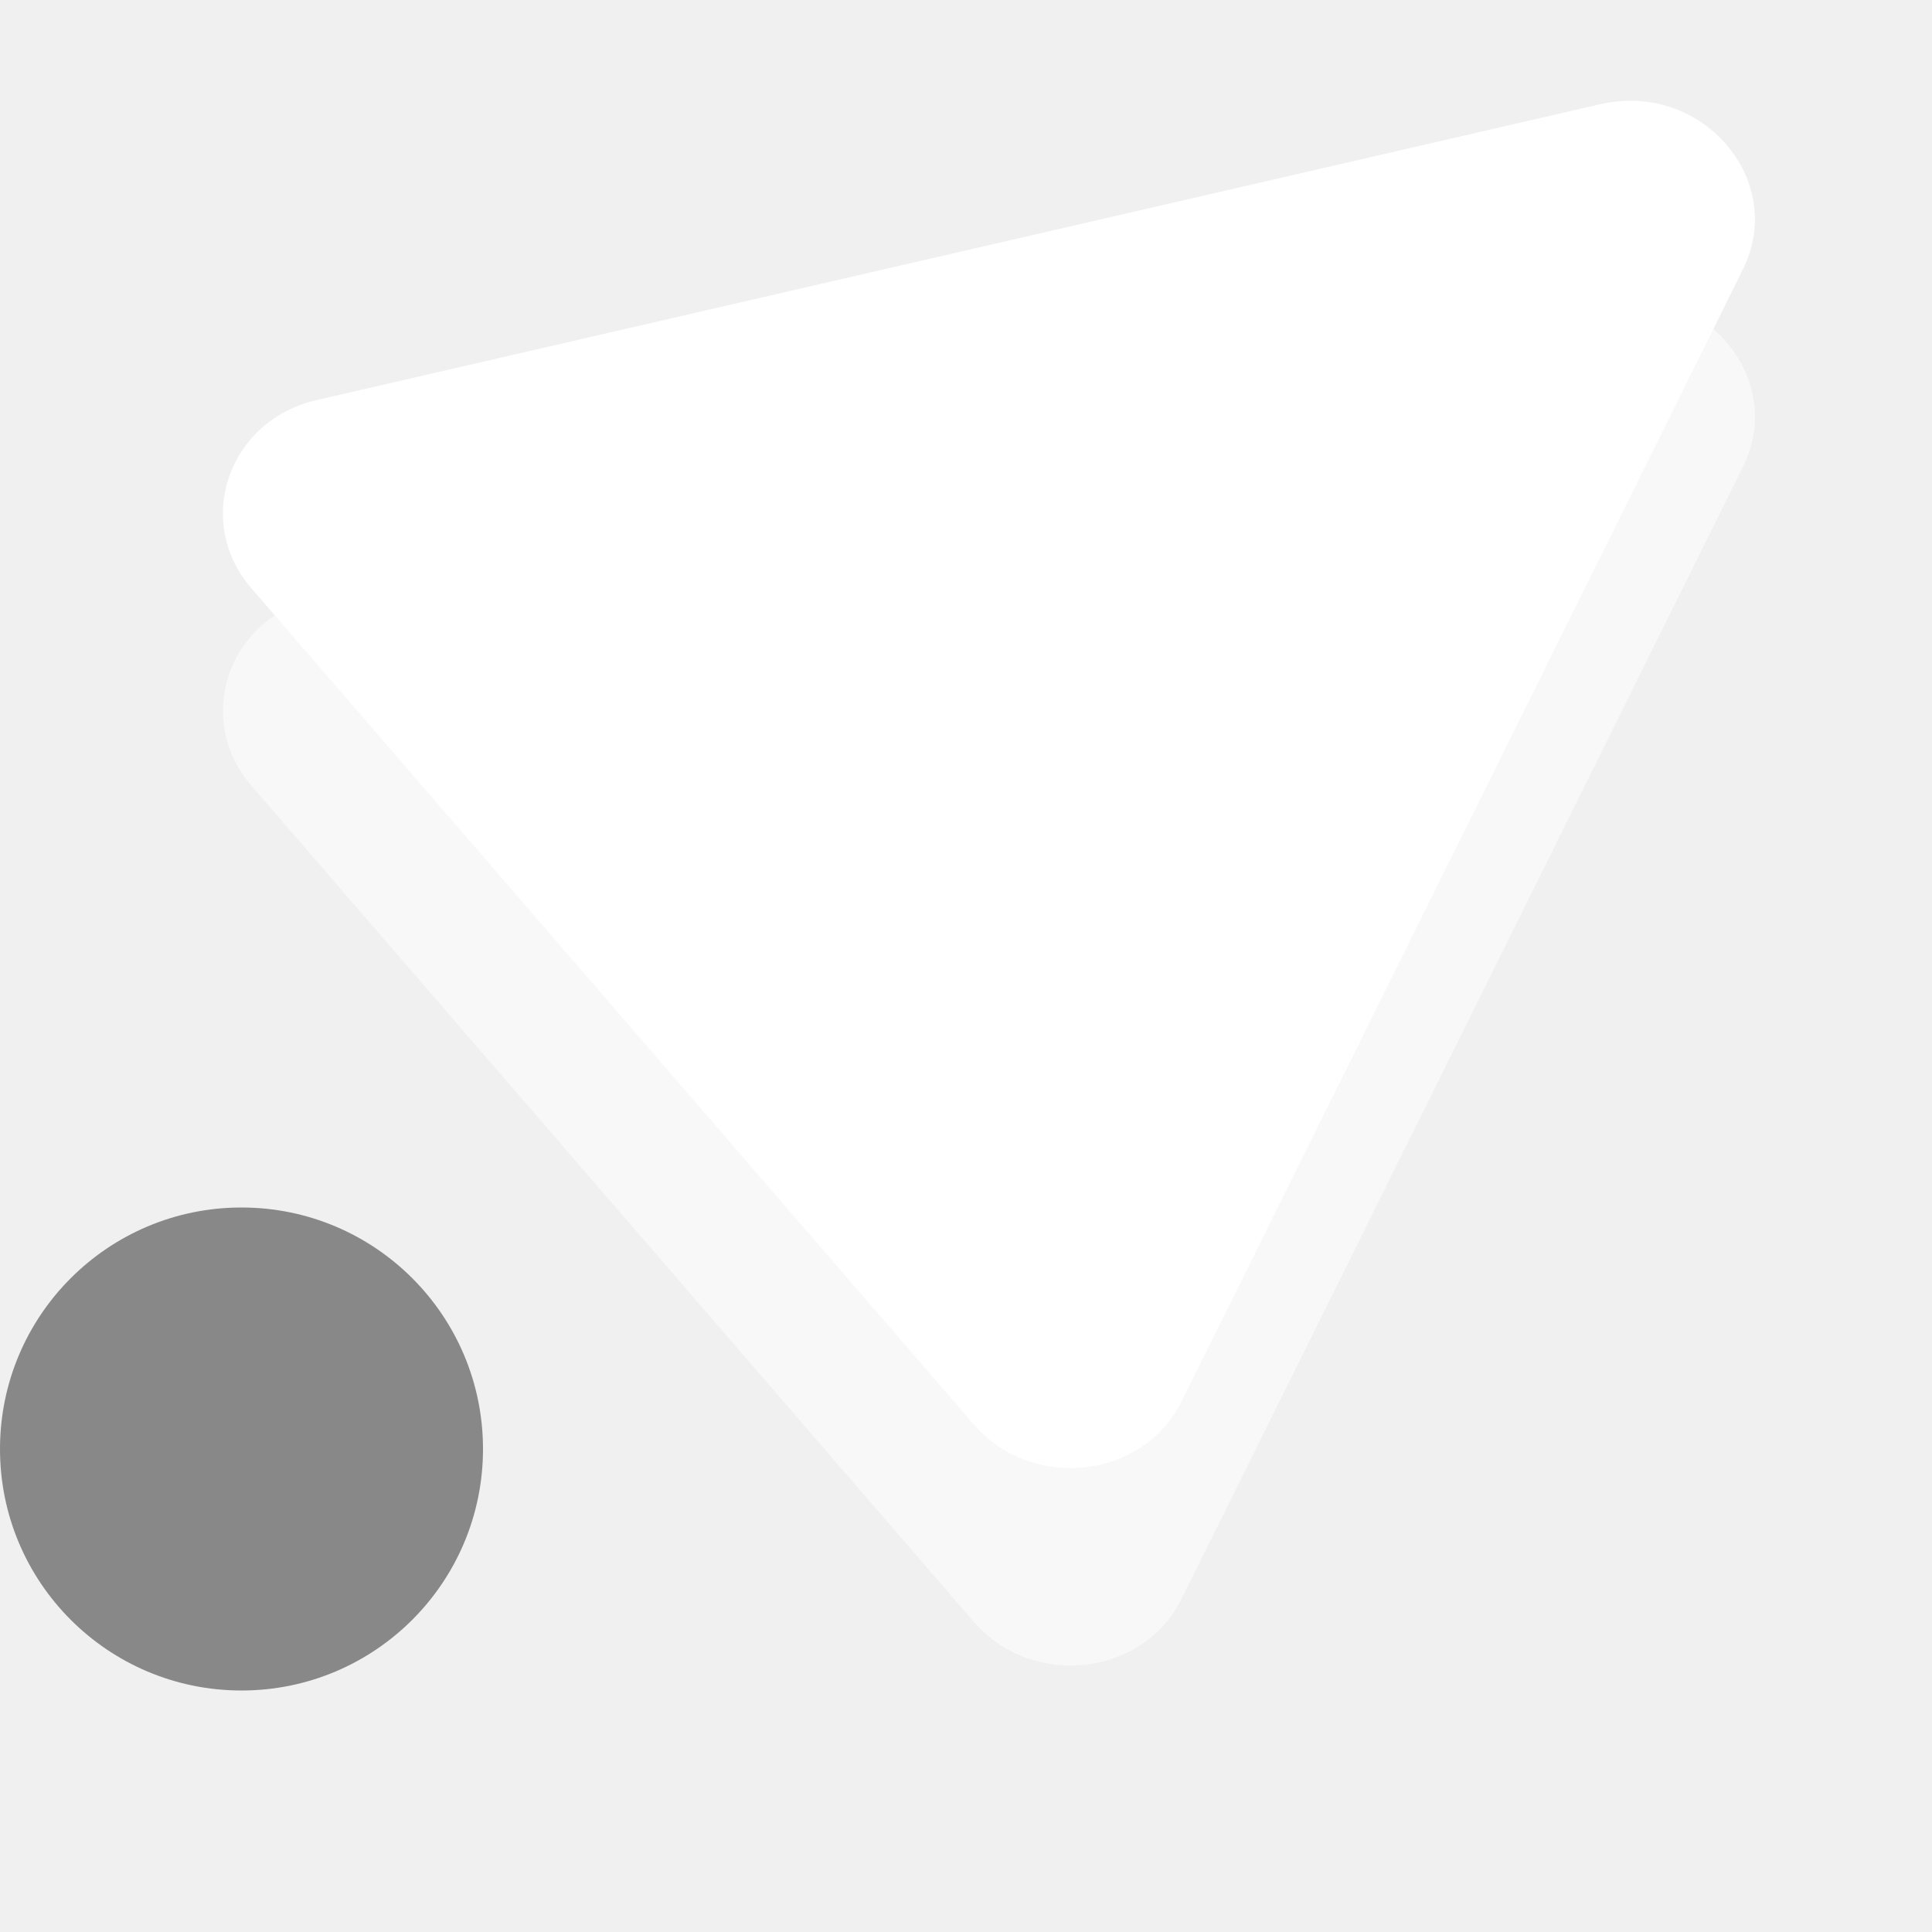
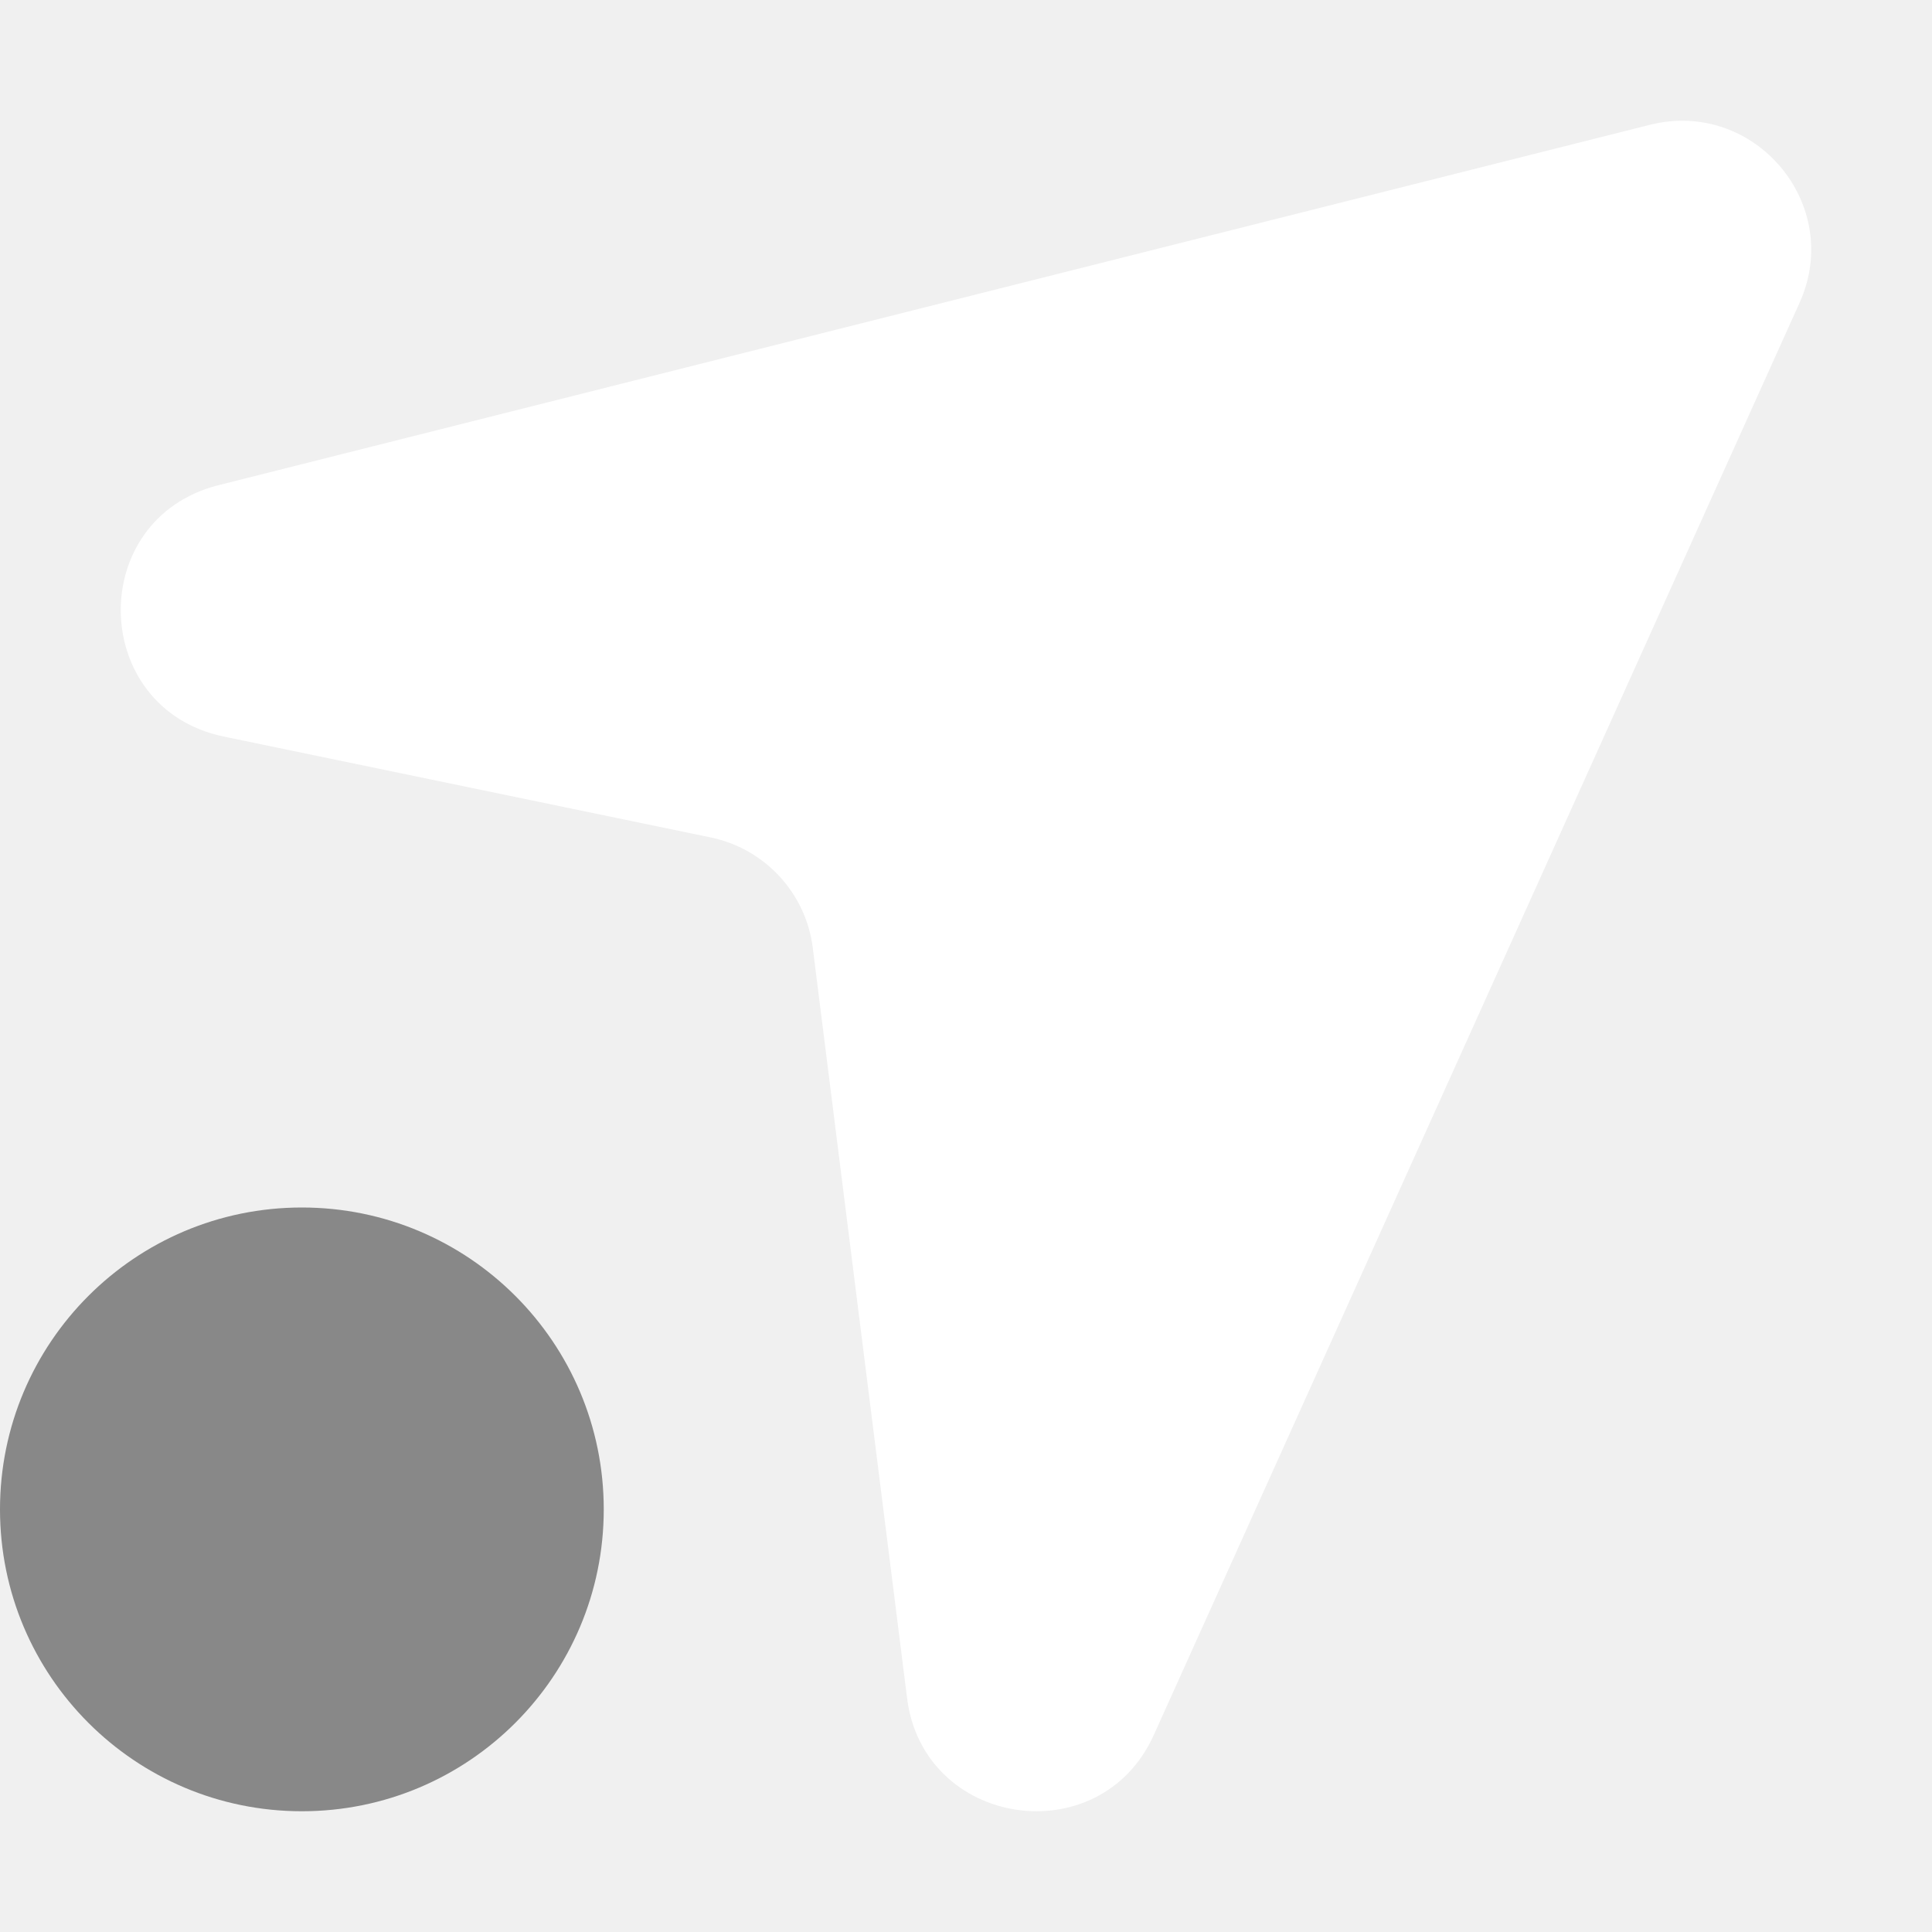
<svg xmlns="http://www.w3.org/2000/svg" width="16" height="16" viewBox="0 0 16 16" fill="none">
-   <g clip-path="url(#clip0_2305_66)">
-     <path opacity="0.5" d="M13.253 2.498C14.092 2.304 14.802 3.125 14.435 3.865L9.785 13.242C9.466 13.886 8.545 13.987 8.065 13.432L2.082 6.507C1.602 5.951 1.89 5.117 2.621 4.949L13.253 2.498Z" fill="white" />
-     <path d="M13.253 0.863C14.092 0.669 14.802 1.49 14.434 2.231L9.785 11.607C9.466 12.251 8.545 12.352 8.065 11.797L2.082 4.872C1.602 4.317 1.89 3.483 2.62 3.314L13.253 0.863Z" fill="white" />
-     <path d="M2 14C3.105 14 4 13.105 4 12C4 10.895 3.105 10 2 10C0.895 10 0 10.895 0 12C0 13.105 0.895 14 2 14Z" fill="#888888" />
-   </g>
-   <defs>
-     <clipPath id="clip0_2305_66">
-       <rect width="16" height="16" fill="white" />
-     </clipPath>
-   </defs>
+   <path d="M13.662 1.034C14.531 0.815 15.271 1.693 14.903 2.508L9.555 14.369C9.11 15.354 7.646 15.135 7.512 14.063L6.731 7.849C6.674 7.396 6.334 7.028 5.885 6.935L1.854 6.1C0.74 5.869 0.706 4.296 1.81 4.018L13.662 1.034Z" fill="white" />
+   <path d="M2.5 15C3.881 15 5 13.881 5 12.5C5 11.119 3.881 10 2.5 10C1.119 10 0 11.119 0 12.5C0 13.881 1.119 15 2.5 15Z" fill="#888888" />
</svg>
